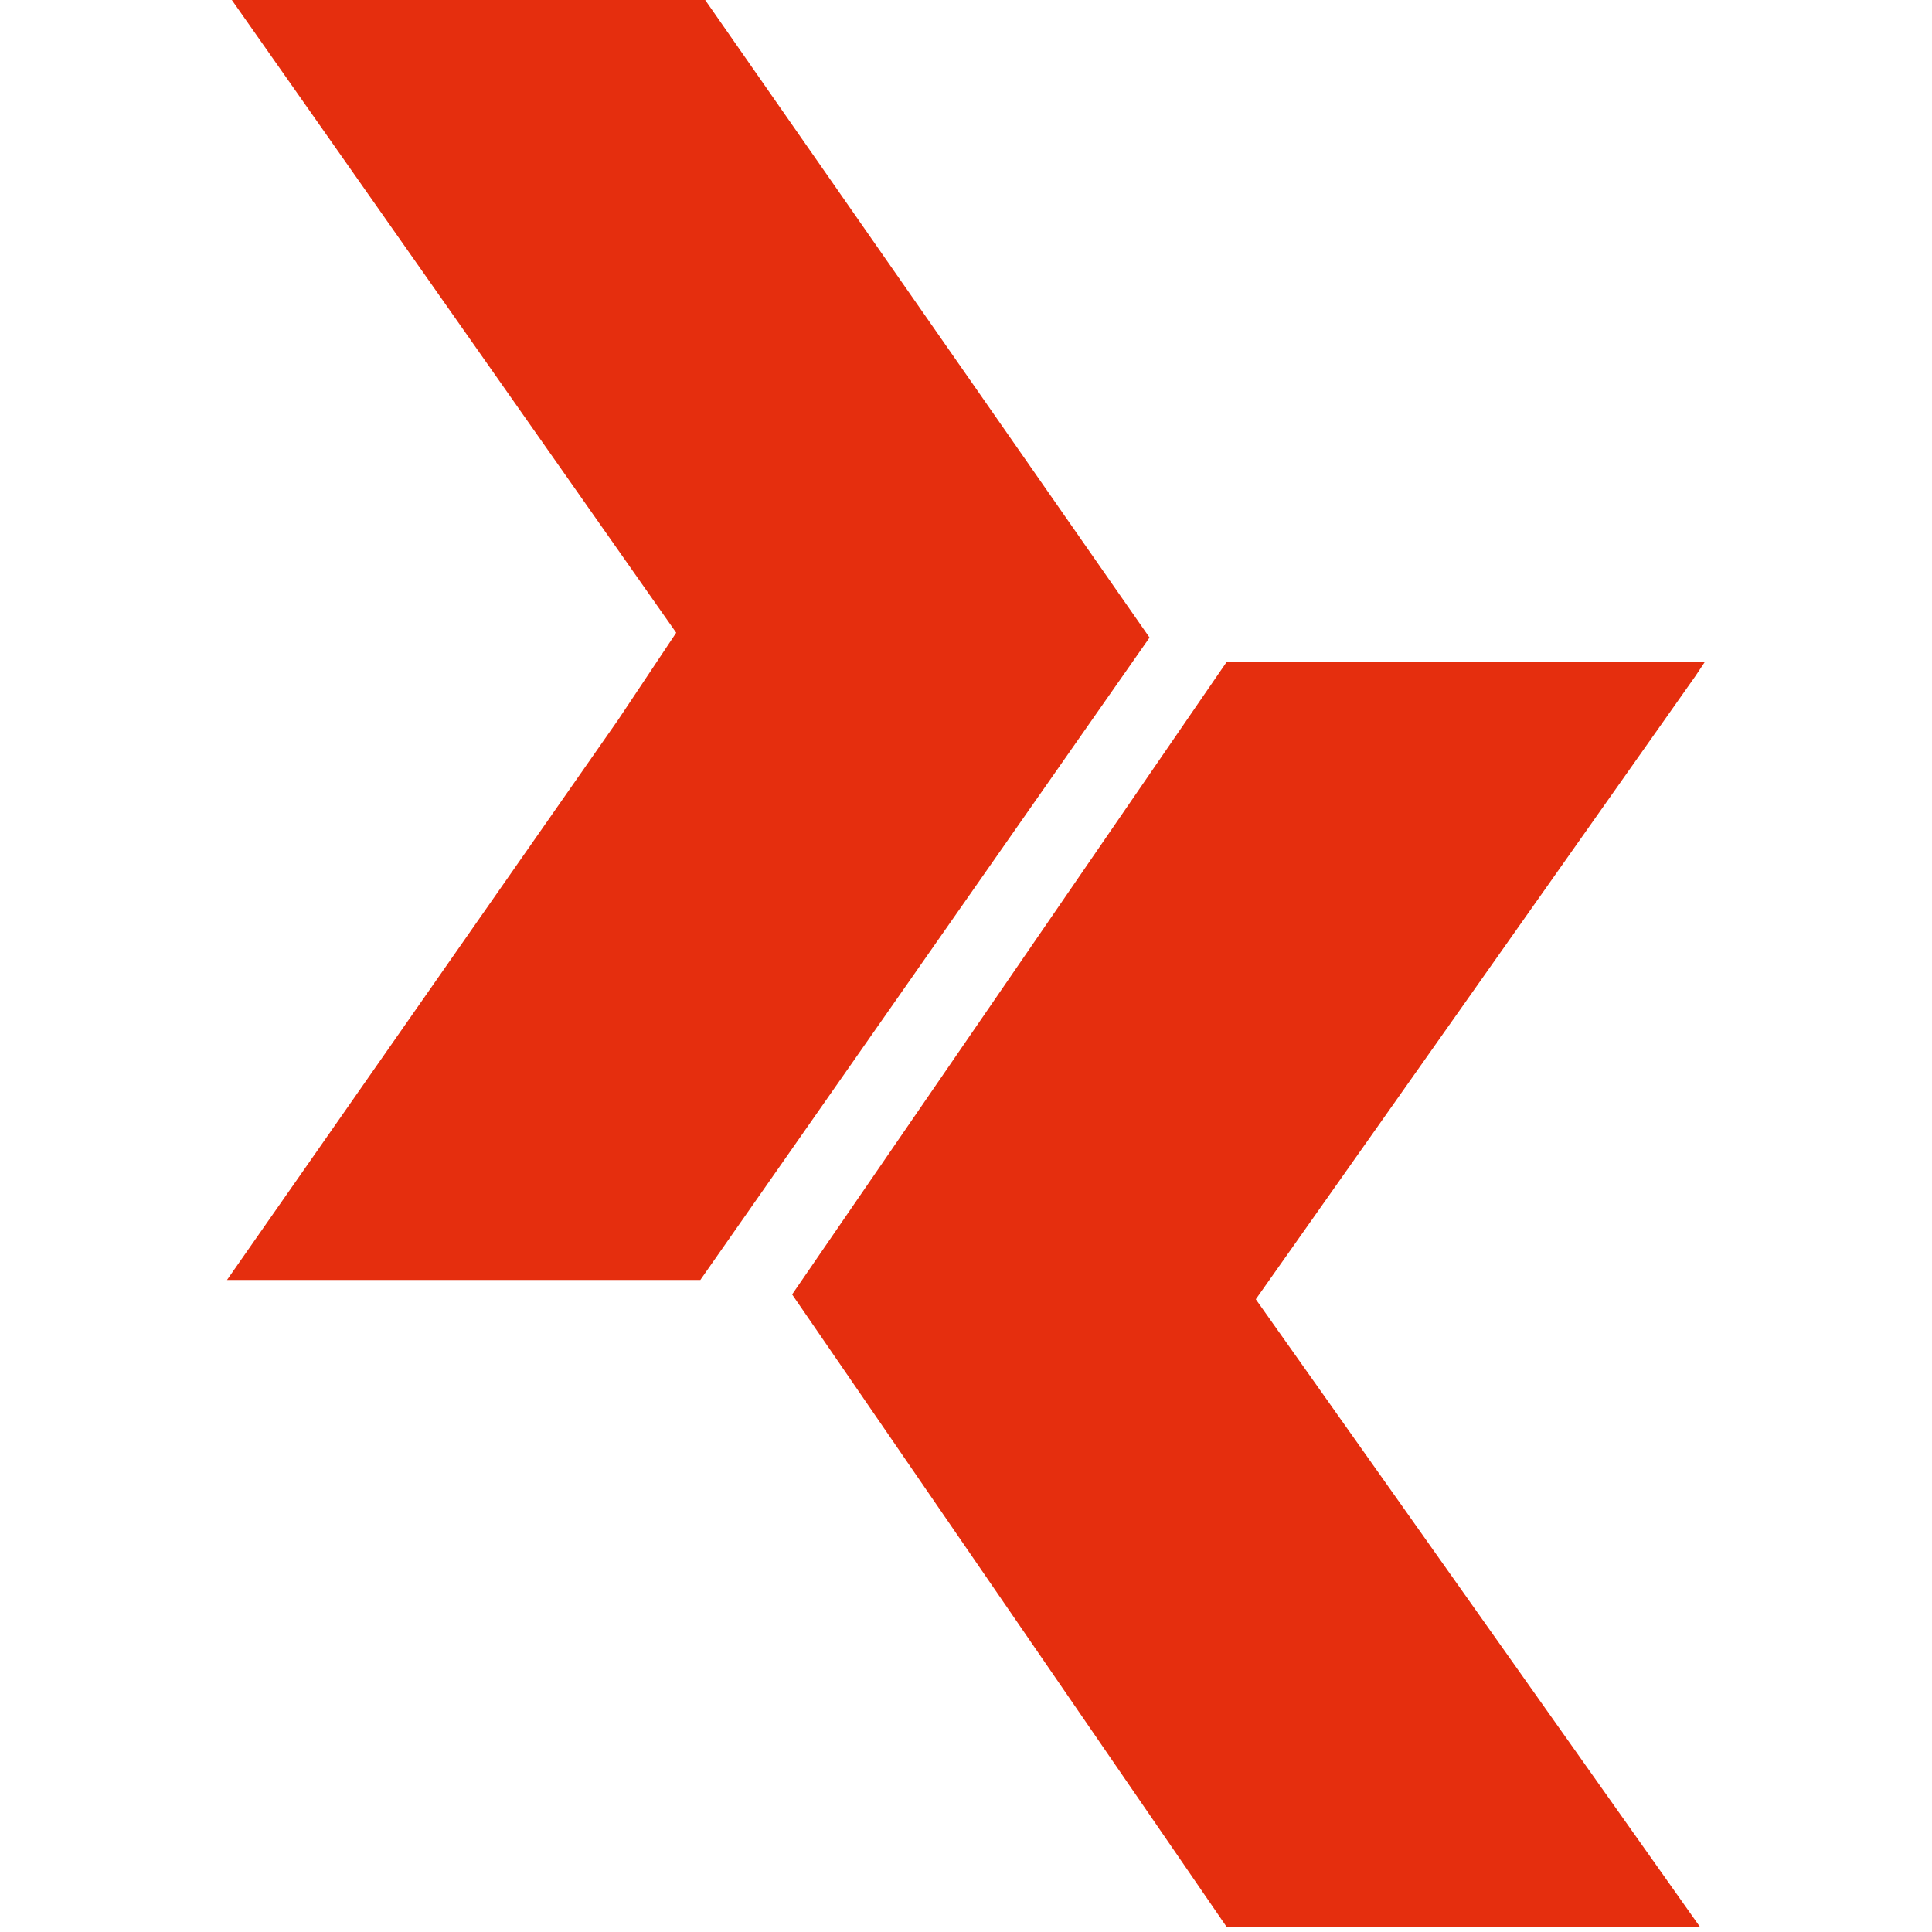
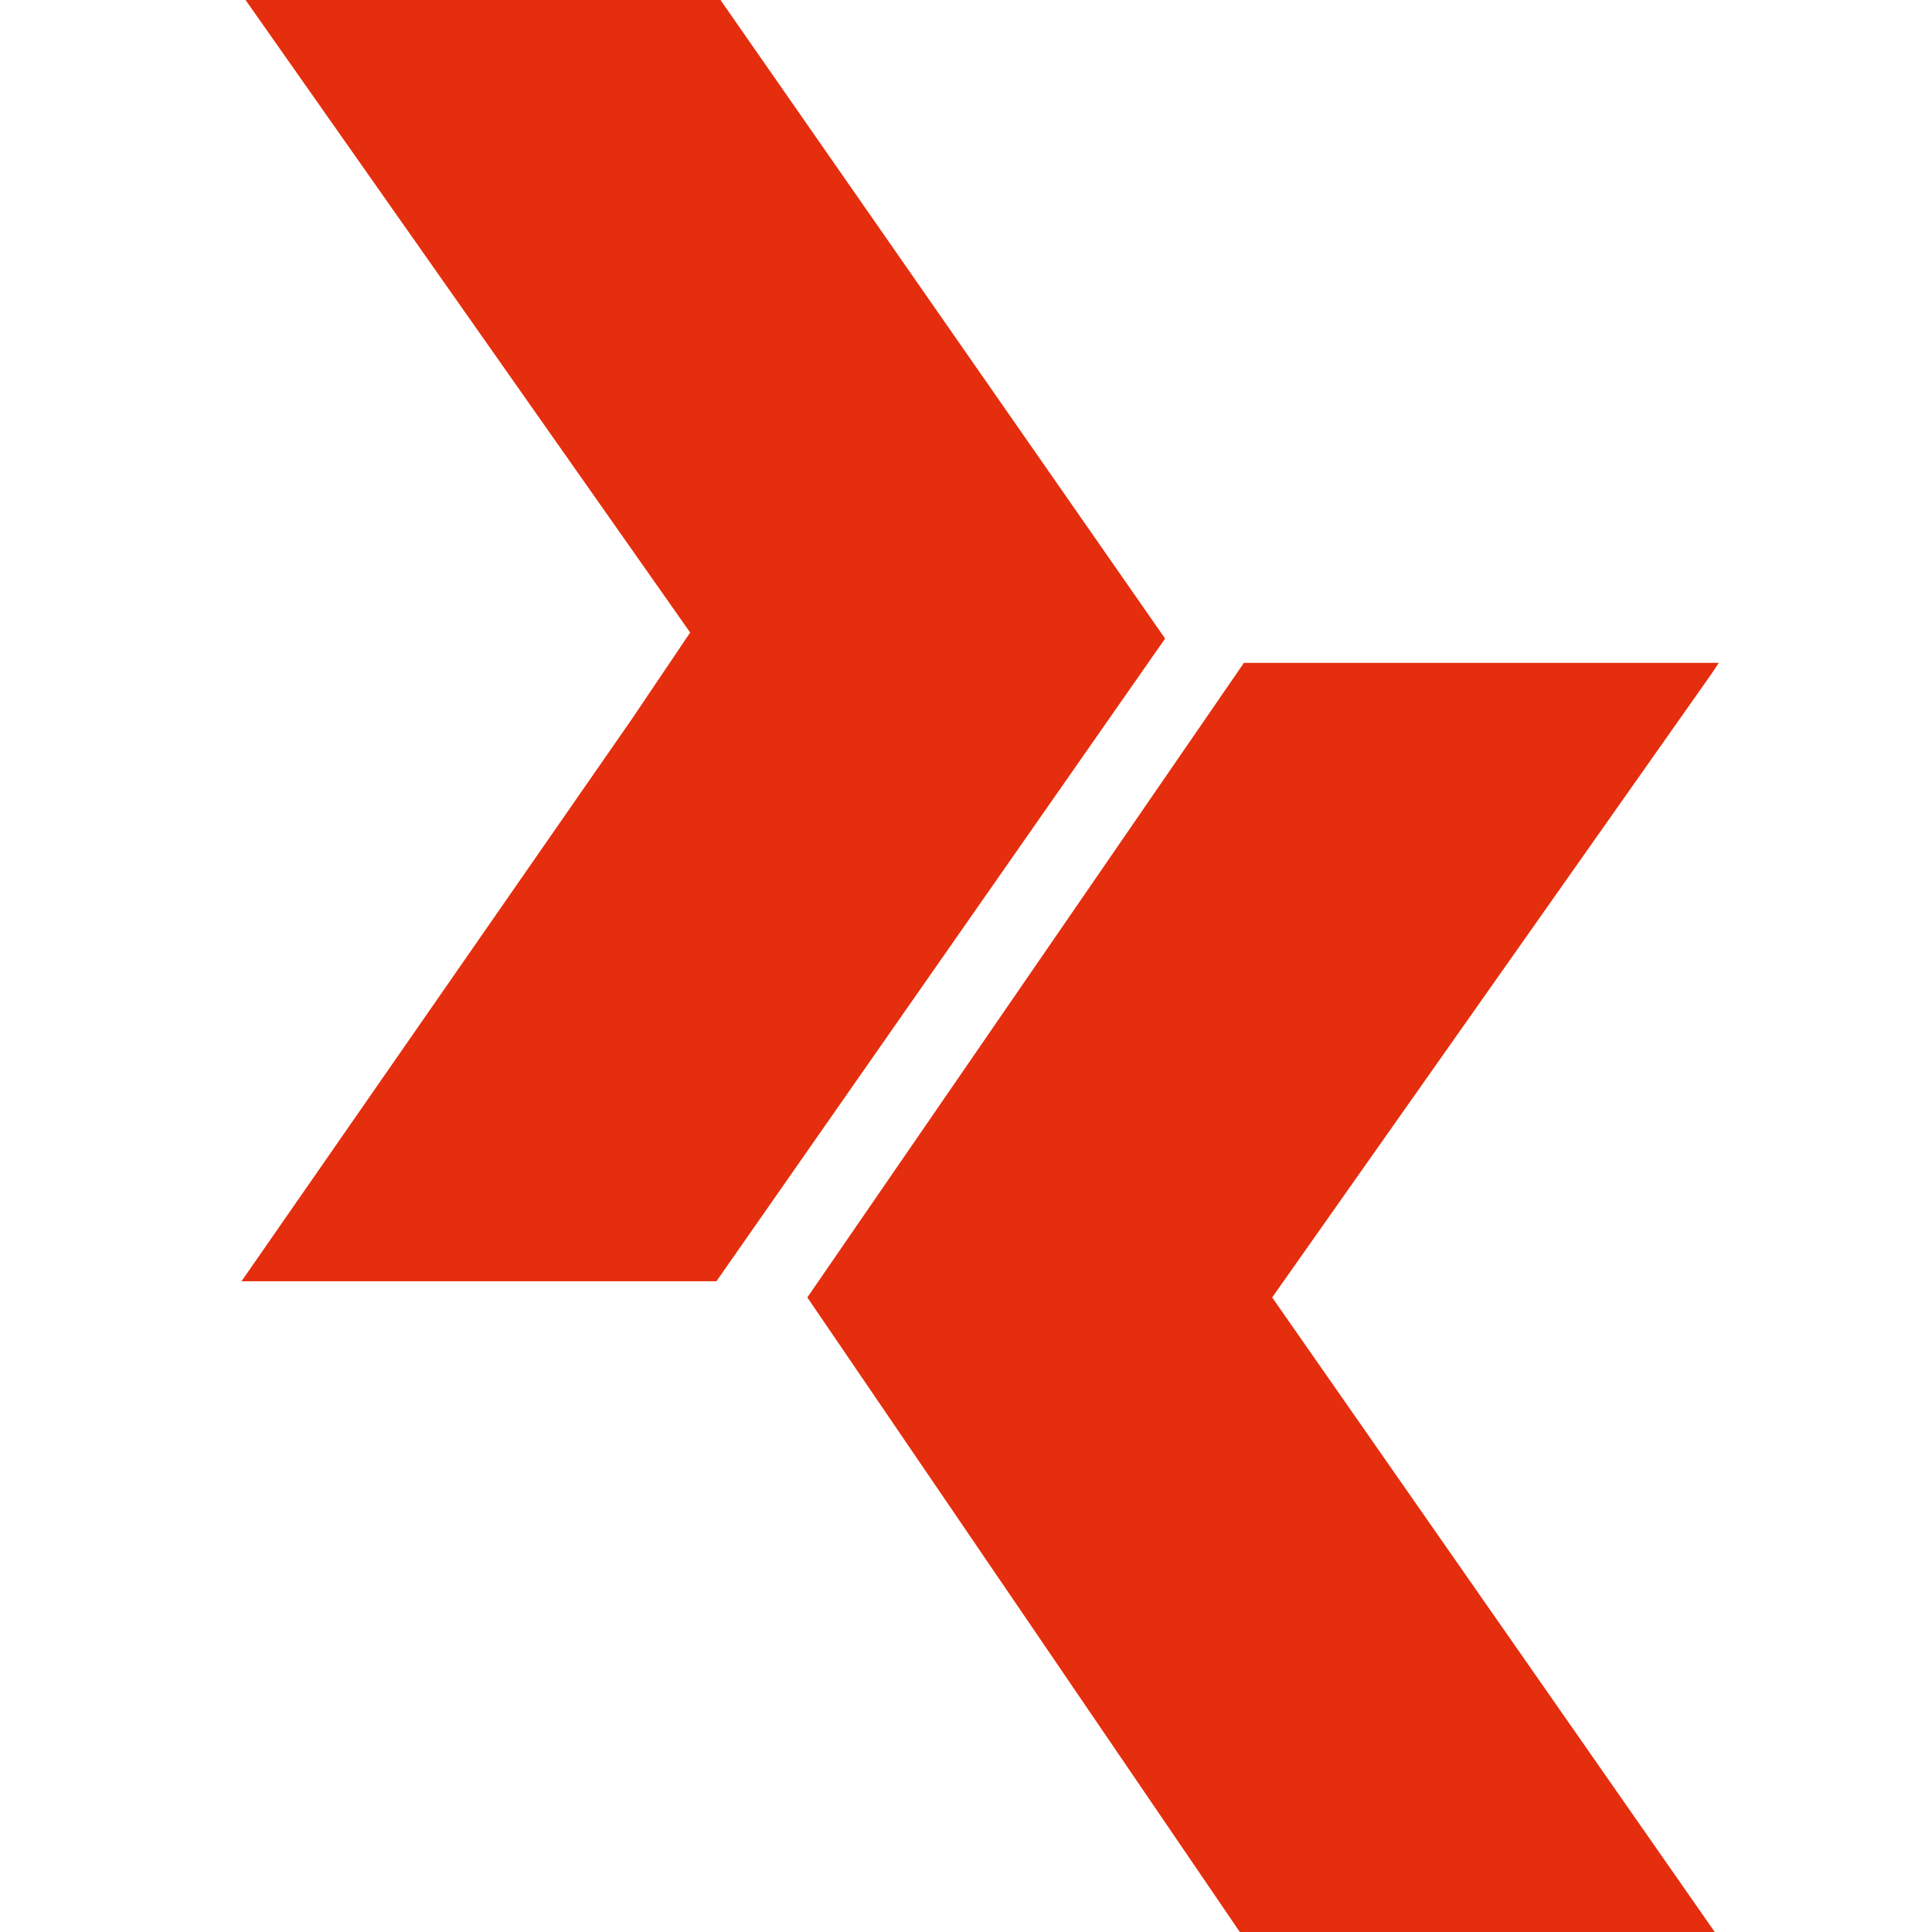
<svg xmlns="http://www.w3.org/2000/svg" viewBox="0 0 40 40">
-   <path fill="#e52e0e" d="M35.1 13.7h-9.7l-9 13.1 9 13.1h9.8l-9.2-13L35.1 14l.2-.3h-.2zM4.7 26.5h9.8l9.3-13.3L14.6 0H4.8L14 13.1l-1.2 1.8-8.1 11.6z" />
+   <path fill="#E52E0E" d="M35.419 13.724h-9.665l-9.039 13.138L25.669 40h9.833l-9.163-13.138L35.418 13.975v.001l.168-.252h-.167ZM5 26.527h9.833l9.289-13.306L14.917 0H5.084l9.205 13.096-1.213 1.8L5 26.527Z" />
</svg>
